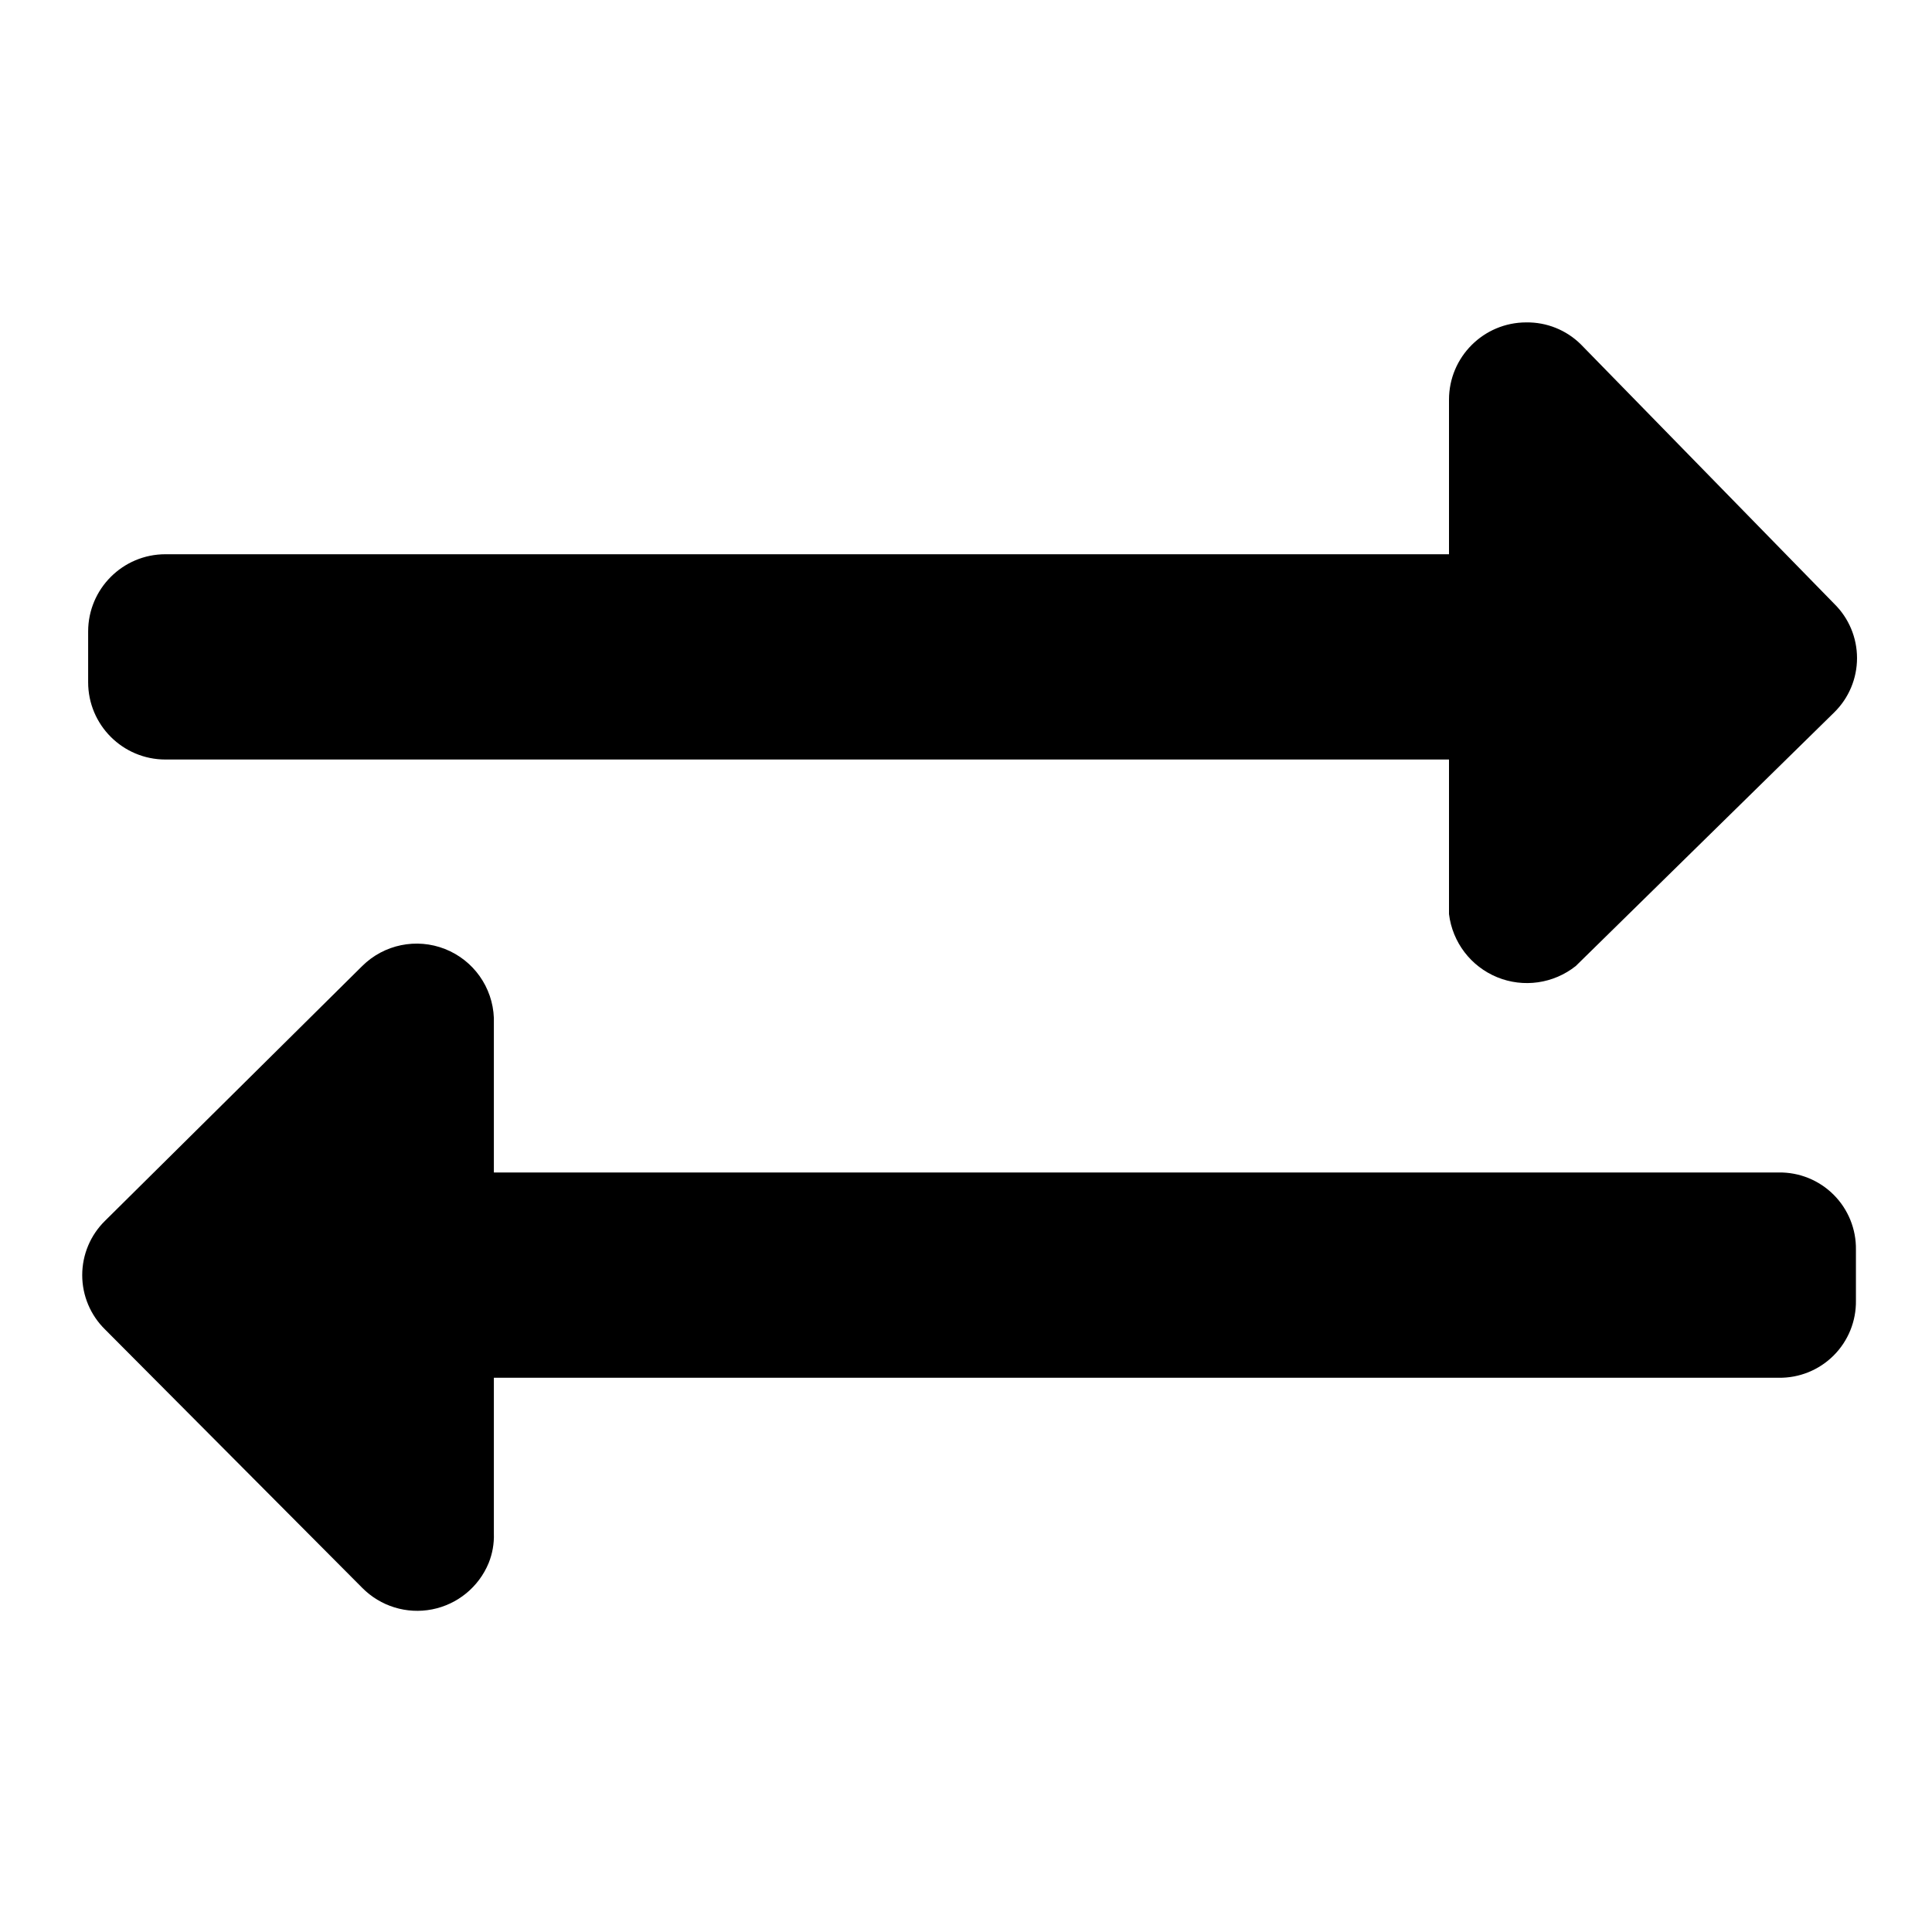
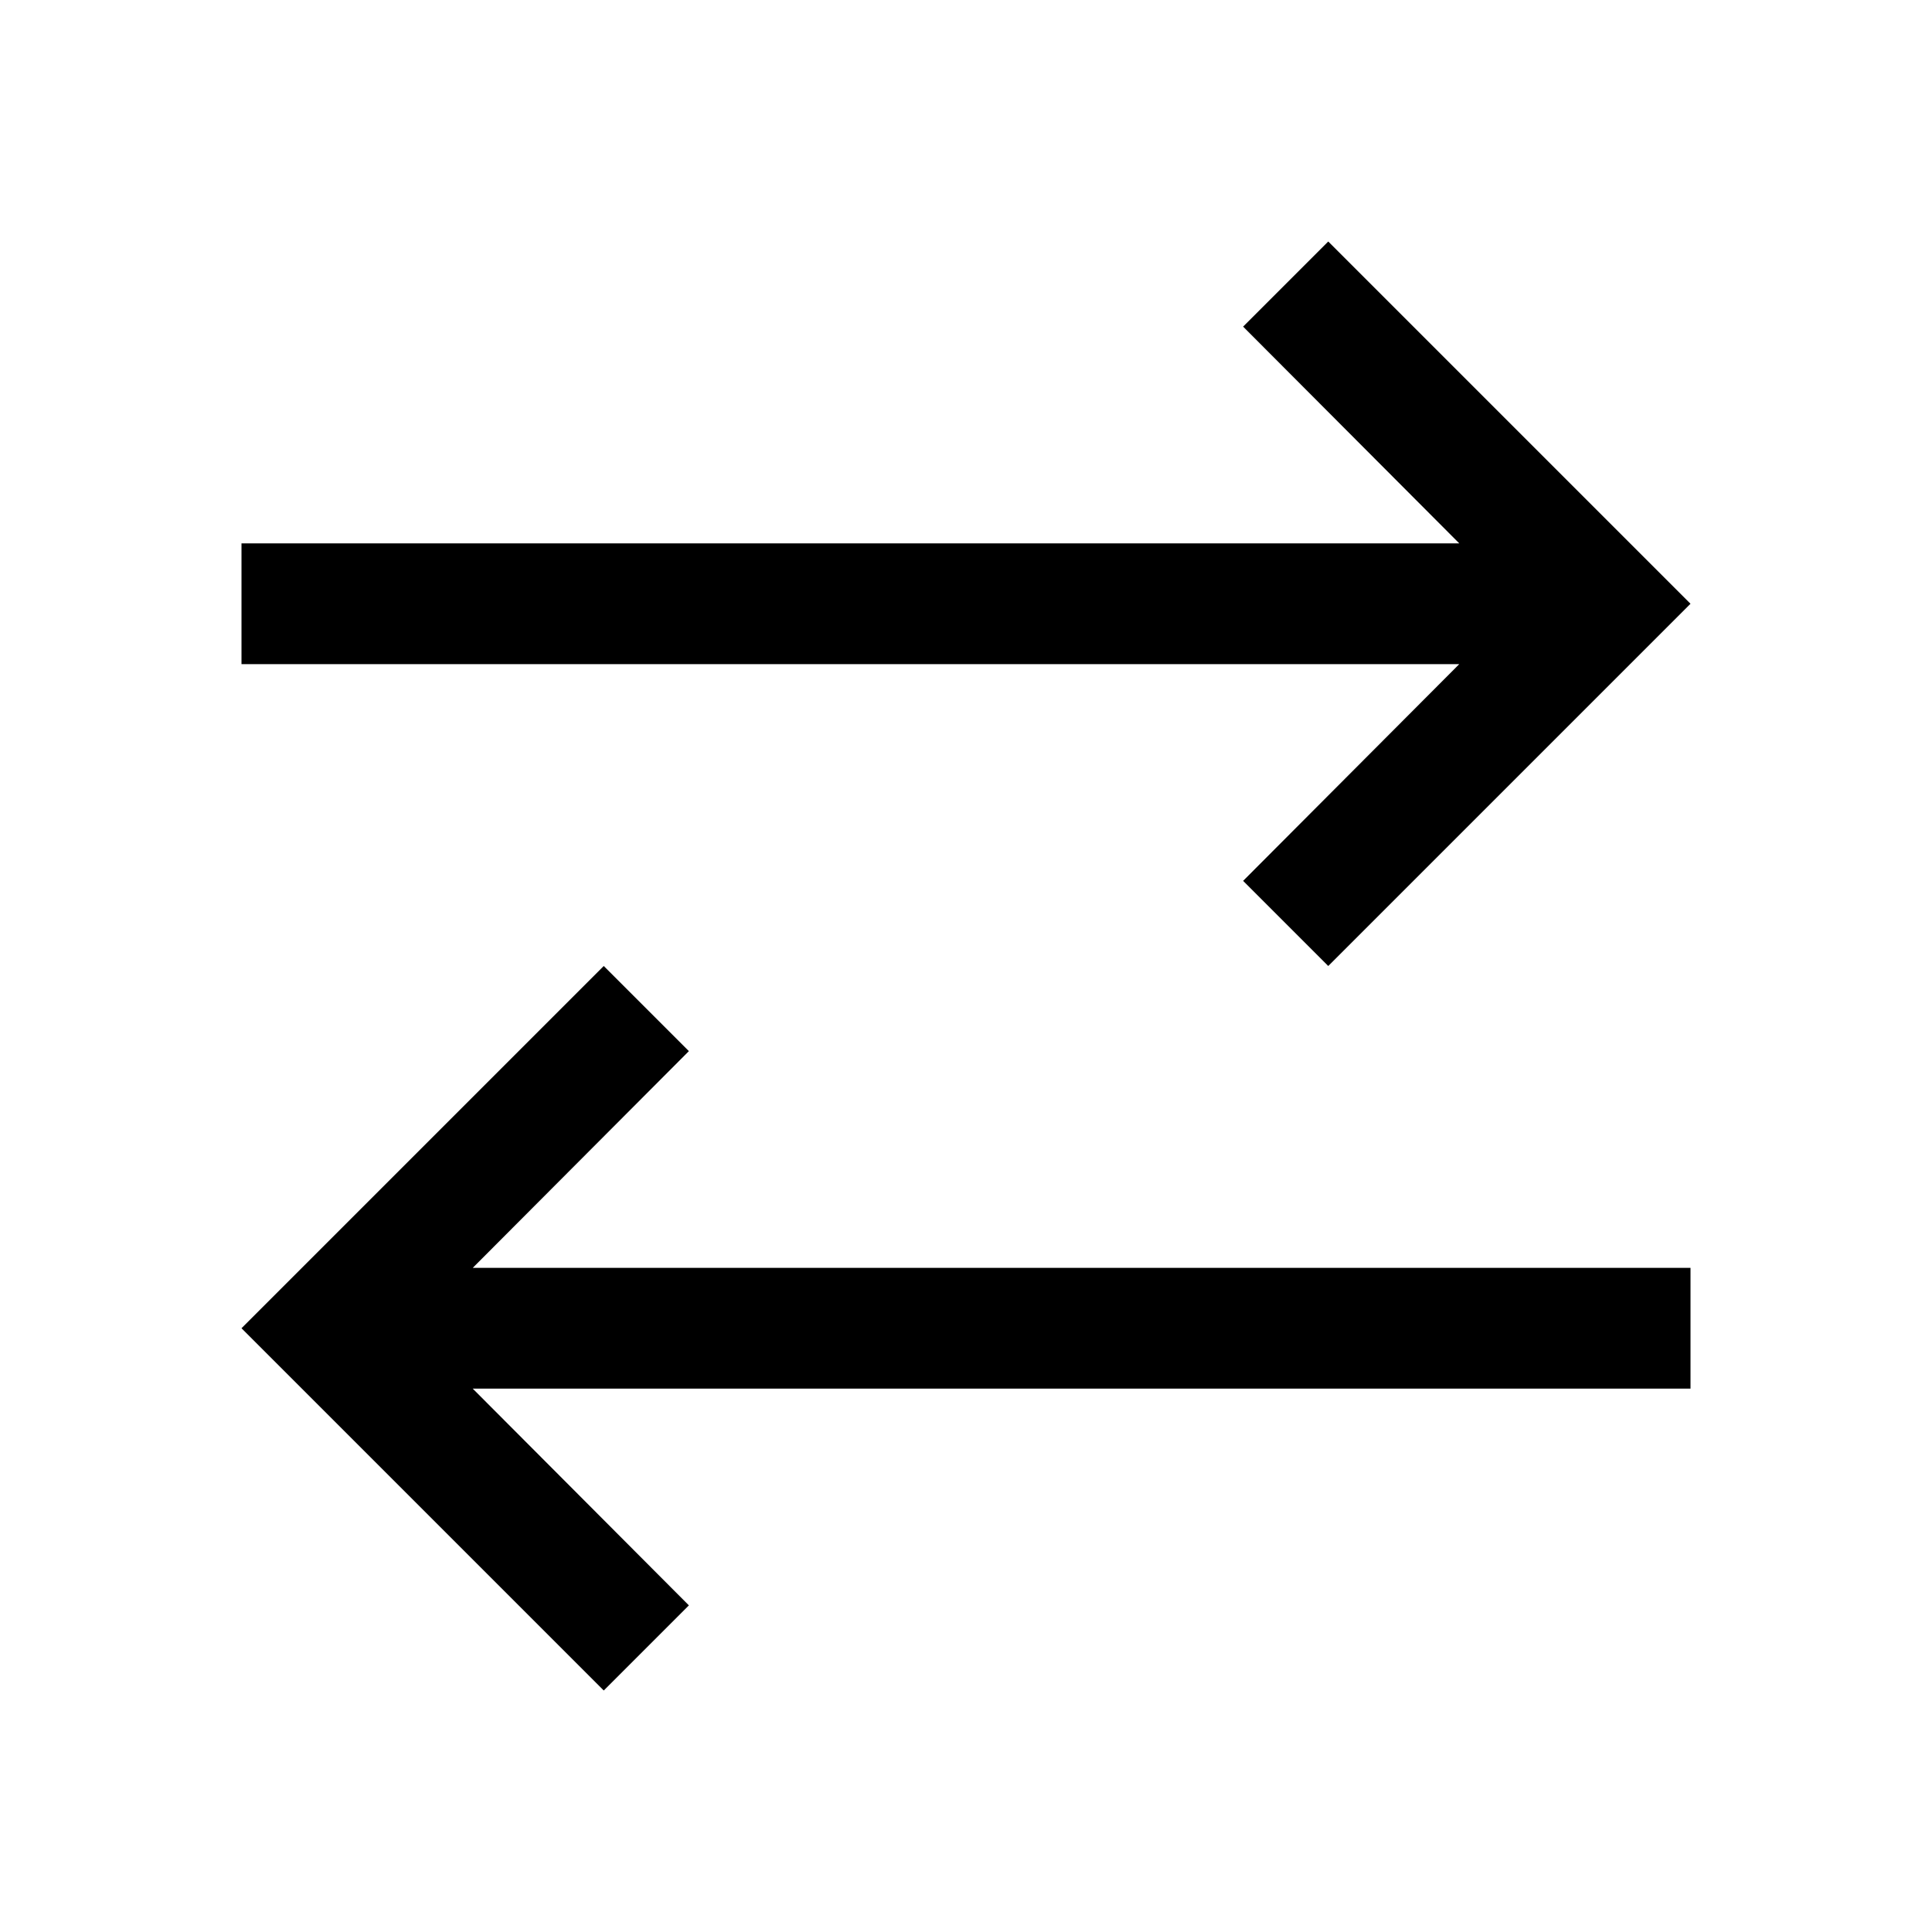
<svg xmlns="http://www.w3.org/2000/svg" fill="none" viewBox="0 0 16 16">
-   <path fill="currentColor" d="M.73 5.65v-.42a.64.64 0 0 1 .64-.64H12V3.31a.64.64 0 0 1 .64-.64.63.63 0 0 1 .45.18L15.19 5a.63.63 0 0 1 0 .9L13.05 8A.65.65 0 0 1 12 7.57V6.29H1.37a.64.64 0 0 1-.64-.64m14 4.06H4.09V8.43A.64.64 0 0 0 3 8L.87 10.11a.63.63 0 0 0 0 .9L3 13.15a.64.64 0 0 0 1.047-.206.6.6 0 0 0 .043-.244v-1.29h10.64a.63.63 0 0 0 .64-.64v-.42a.63.63 0 0 0-.64-.64" />
+   <path fill="currentColor" fill-rule="evenodd" d="m11 2 3 3-3 3-.705-.705 1.79-1.795H2v-1h10.085l-1.79-1.795zm-7.085 9.5 1.79 1.795L5 14l-3-3 3-3 .705.705-1.79 1.795H14v1z" clip-rule="evenodd" />
</svg>
